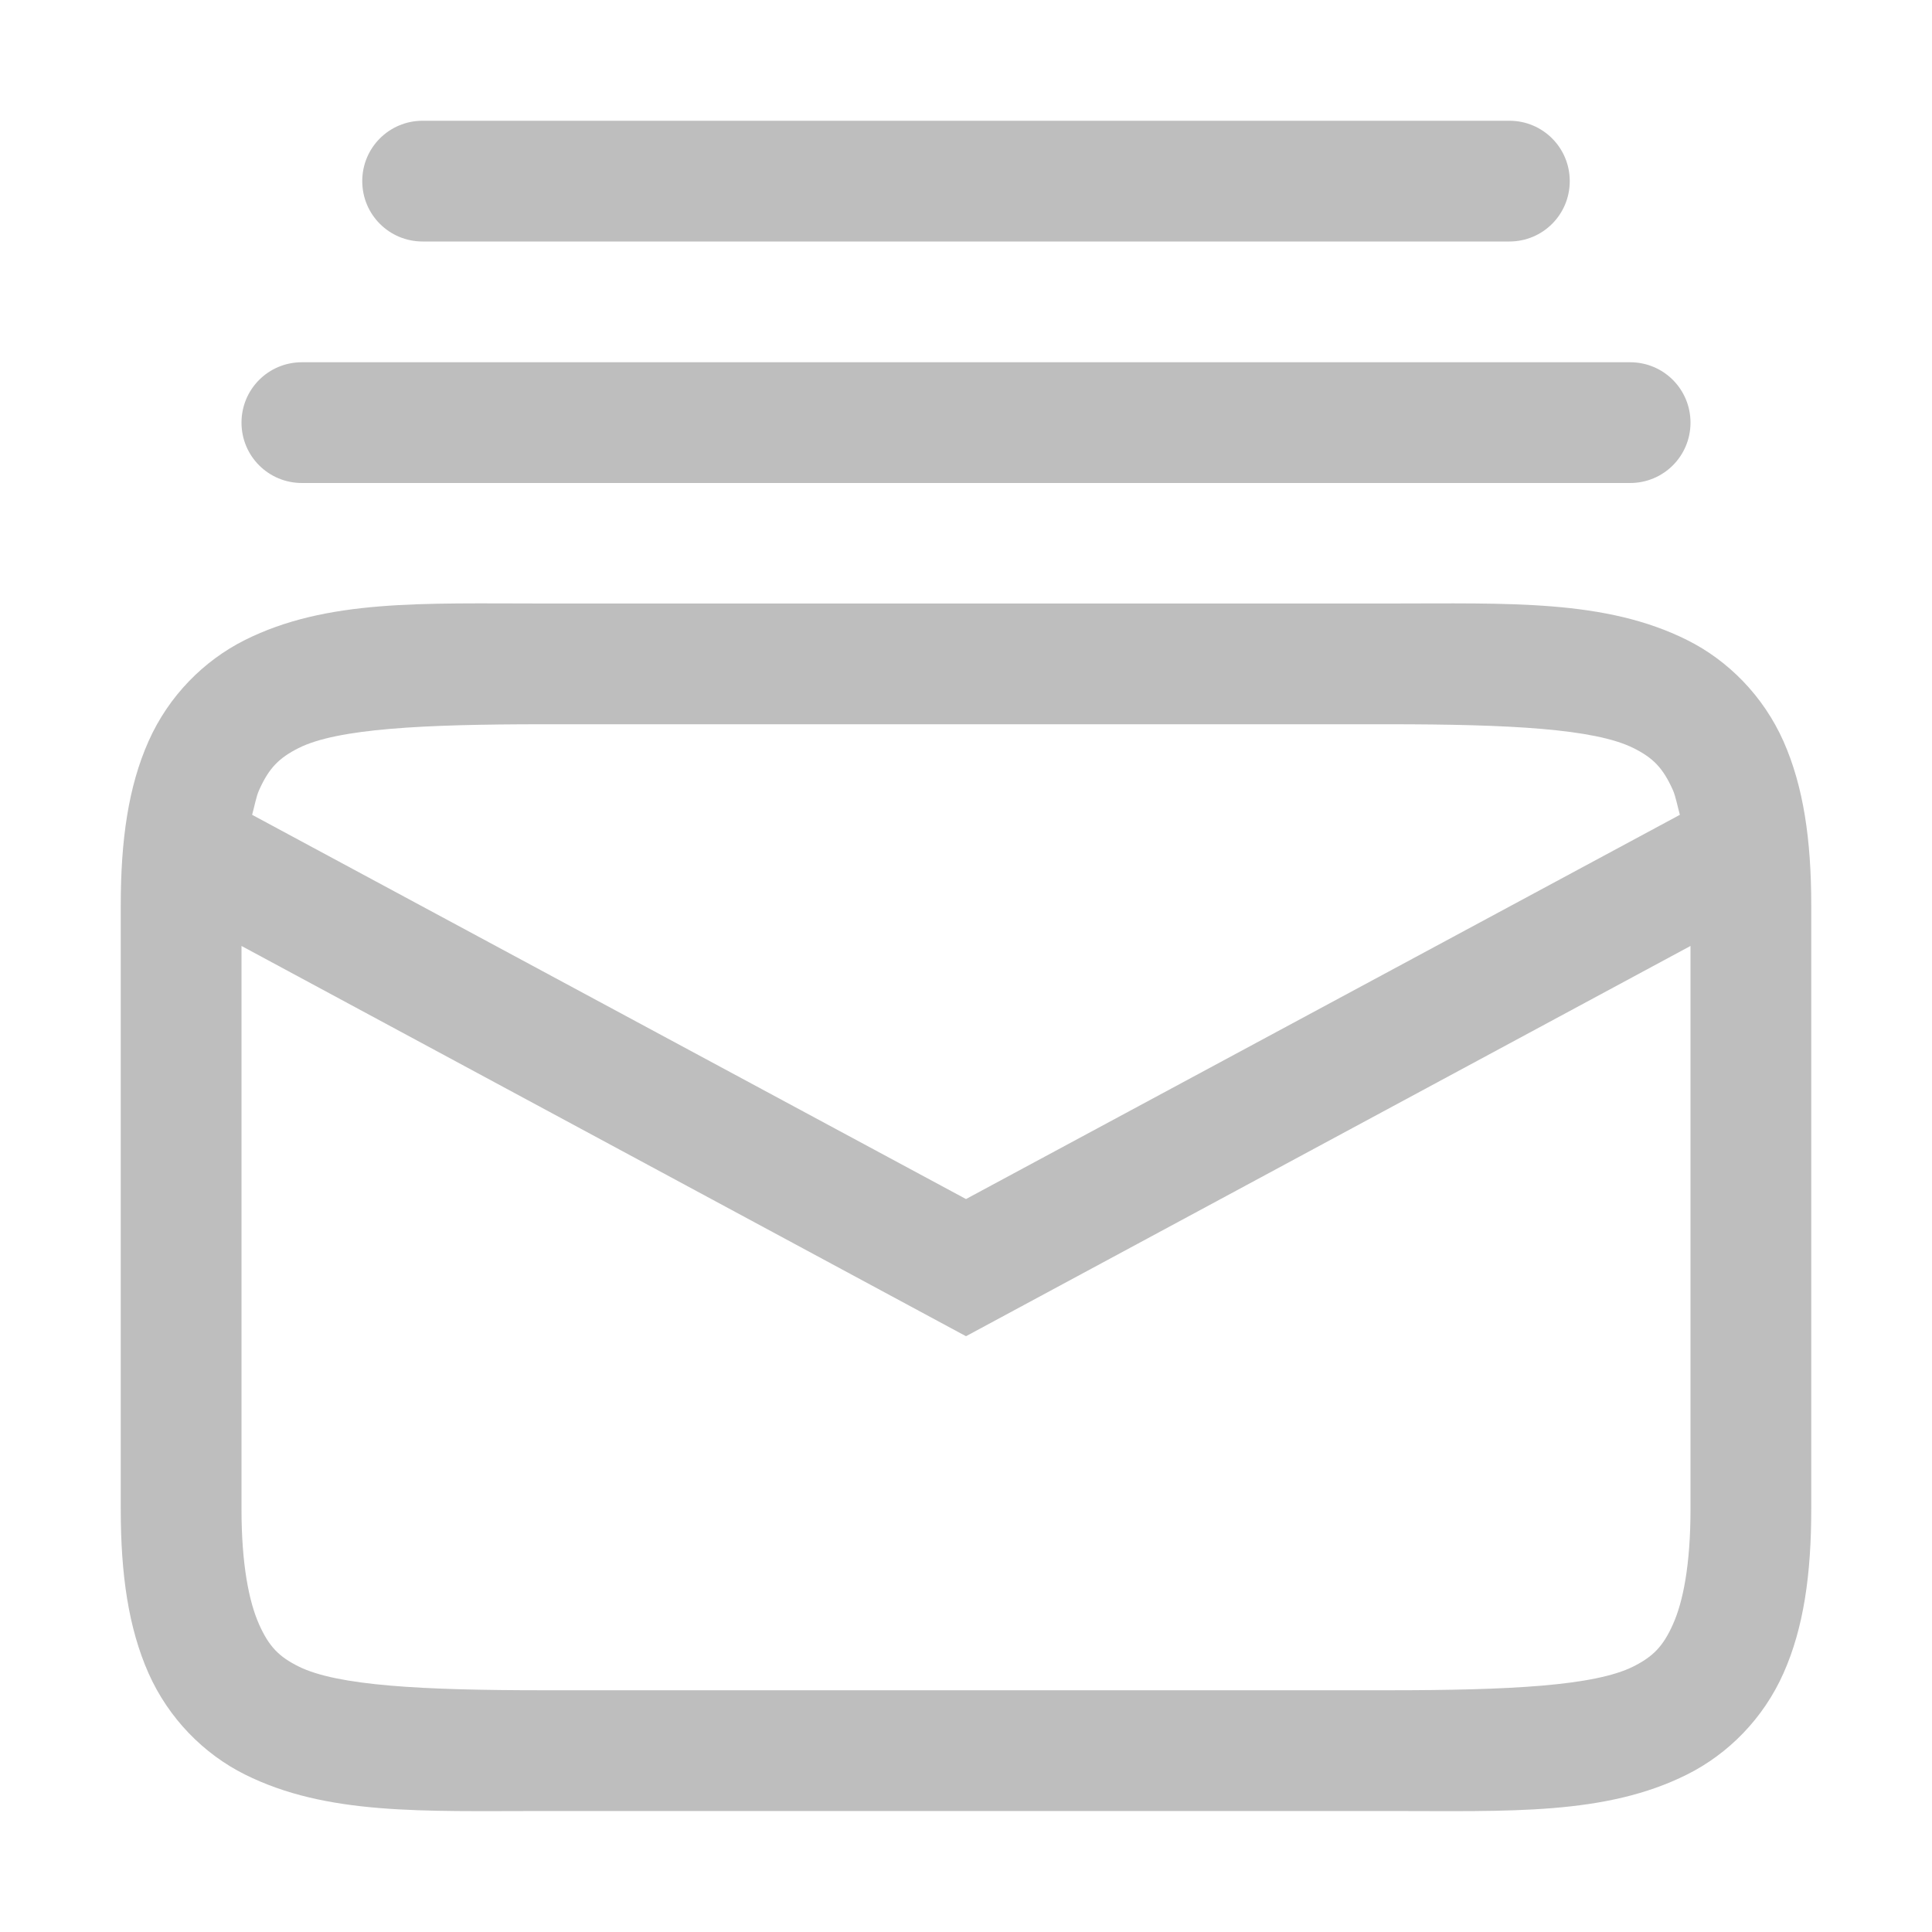
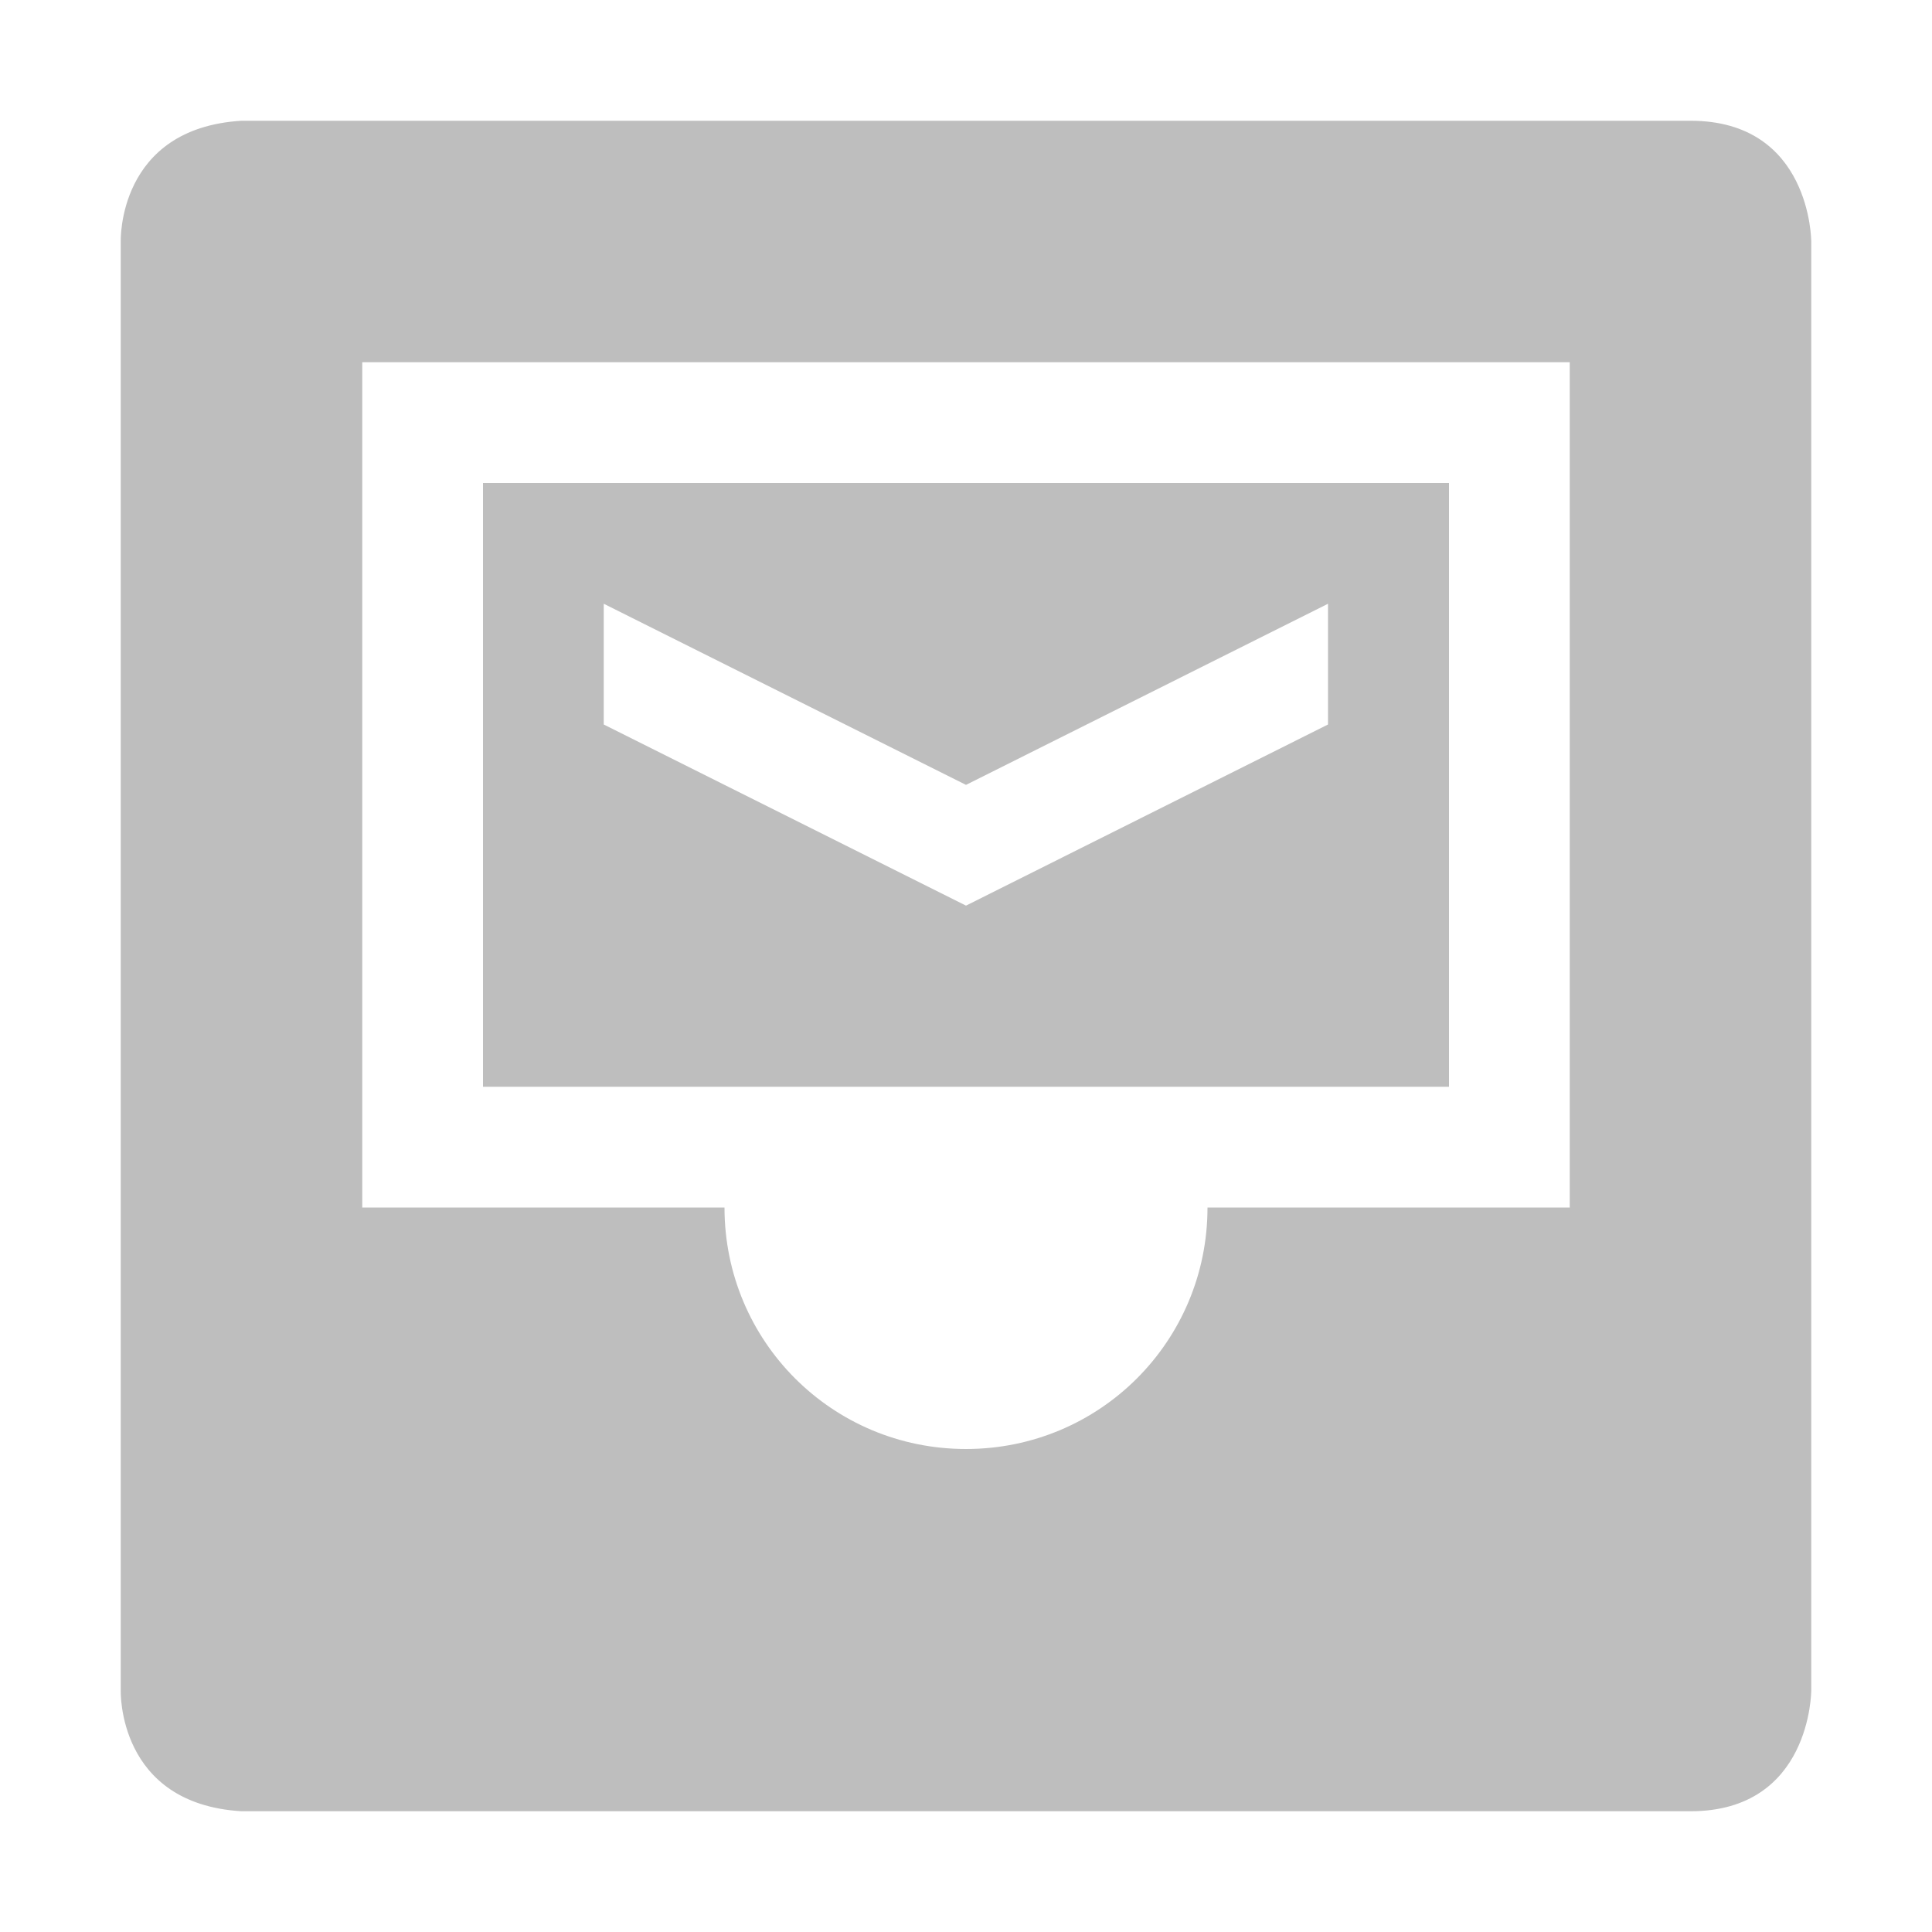
<svg xmlns="http://www.w3.org/2000/svg" version="1.1" viewBox="0 0 16 16">
-   <g transform="translate(-252,-480)">
-     <path d="m255.5 481c-0.277 0-0.5 0.223-0.5 0.5s0.223 0.5 0.5 0.5h9c0.277 0 0.5-0.223 0.5-0.5s-0.223-0.5-0.5-0.5zm-1 2c-0.277 0-0.5 0.223-0.5 0.5s0.223 0.5 0.5 0.5h11c0.277 0 0.5-0.223 0.5-0.5s-0.223-0.5-0.5-0.5zm2 1.998c-1 0-1.794-0.037-2.473 0.303-0.339 0.17-0.63 0.462-0.797 0.838-0.167 0.375-0.23 0.818-0.23 1.359v5c0 0.542 0.064 0.984 0.23 1.359 0.167 0.375 0.457 0.668 0.797 0.838 0.679 0.339 1.473 0.303 2.473 0.303h7c1 0 1.794 0.037 2.473-0.303 0.339-0.17 0.63-0.462 0.797-0.838 0.167-0.375 0.23-0.818 0.23-1.359v-5c0-0.542-0.064-0.984-0.23-1.359-0.167-0.375-0.457-0.668-0.797-0.838-0.679-0.339-1.473-0.303-2.473-0.303zm0 1h7c1 0 1.706 0.037 2.027 0.197 0.161 0.08 0.245 0.163 0.328 0.35 0.022 0.051 0.038 0.134 0.057 0.203l-5.912 3.182-5.912-3.182c0.019-0.069 0.034-0.152 0.057-0.203 0.083-0.187 0.168-0.269 0.328-0.35 0.321-0.161 1.027-0.197 2.027-0.197zm-2.5 1.836 6 3.232 6-3.232v4.664c0 0.458-0.061 0.766-0.145 0.953-0.083 0.187-0.168 0.269-0.328 0.35-0.321 0.161-1.027 0.197-2.027 0.197h-7c-1 0-1.706-0.037-2.027-0.197-0.161-0.08-0.245-0.163-0.328-0.35-0.083-0.187-0.145-0.495-0.145-0.953z" fill="#bebebe" />
+   <g fill="#bebebe">
+     <path d="M4 4v5h8V4zm1 1l3 1.5L10.998 5v1L8 7.5 5 6z" />
+     <path d="M2 1c-1.031.063-1 1-1 1v12s-.031.938 1 1h12c1 0 1-1 1-1V2s0-1-1-1H8zm1 2h10v7h-3c0 1.108-.892 2-2 2s-2-.892-2-2H3z" />
  </g>
</svg>
